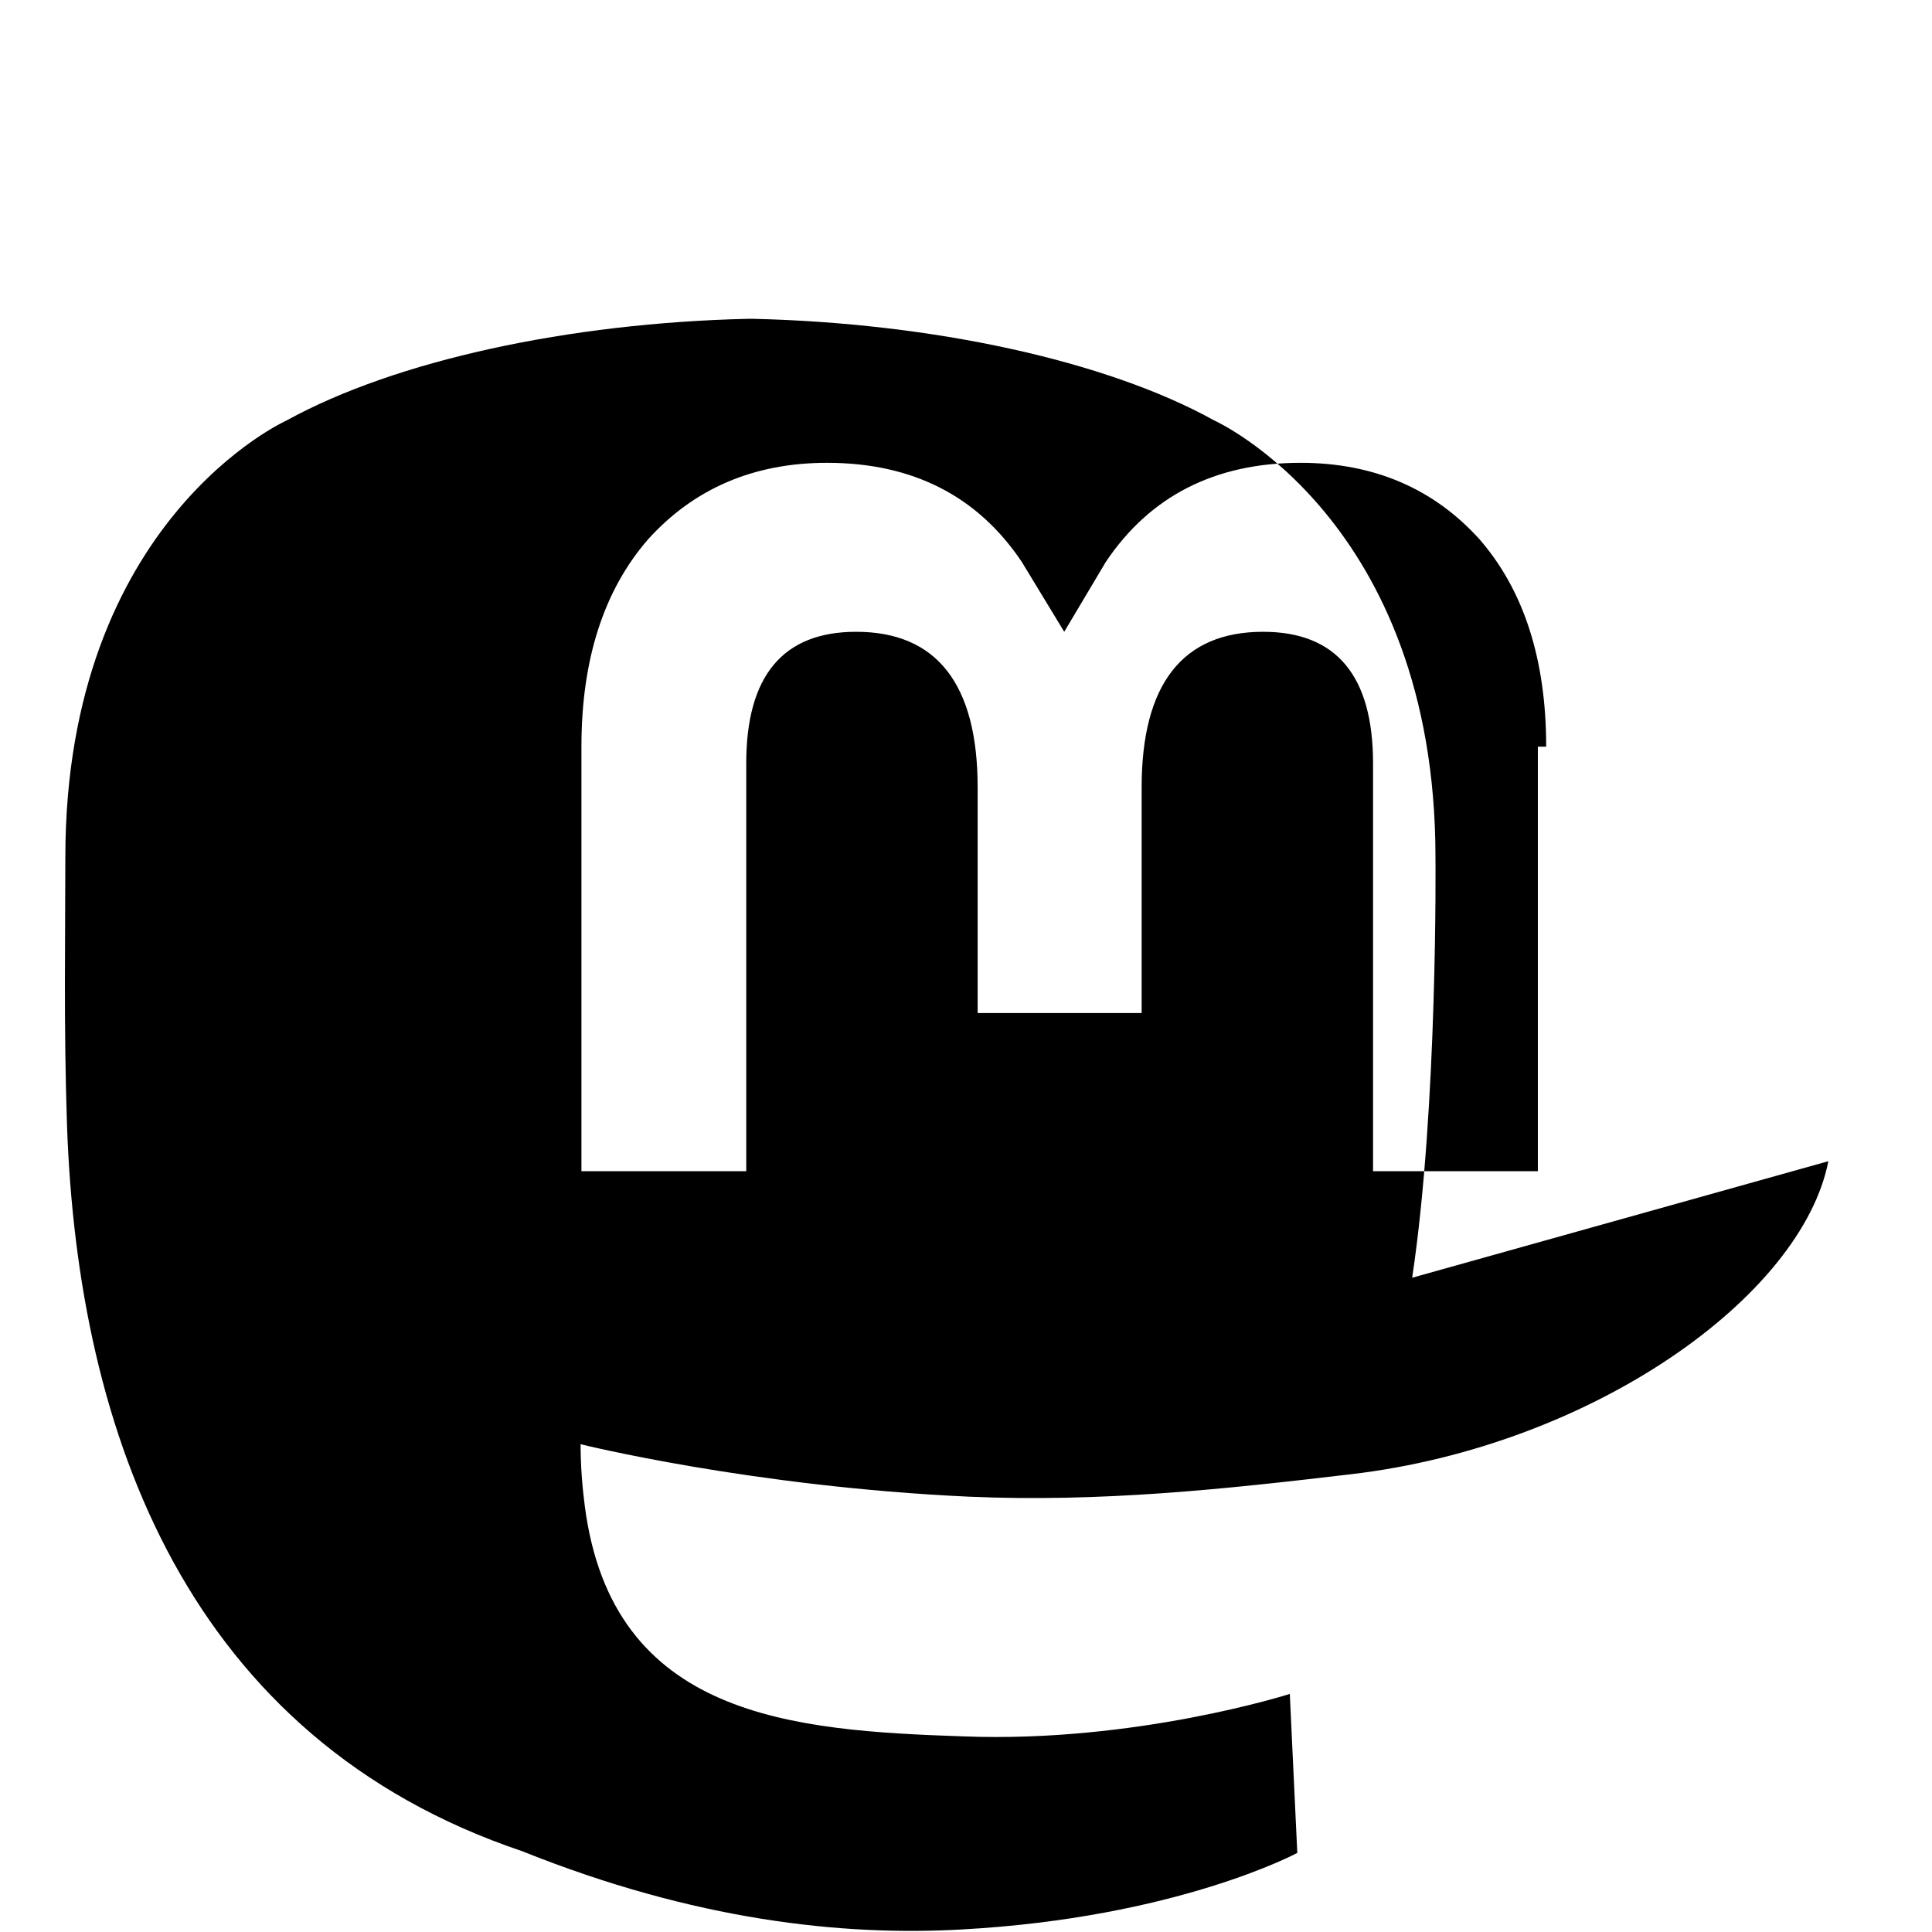
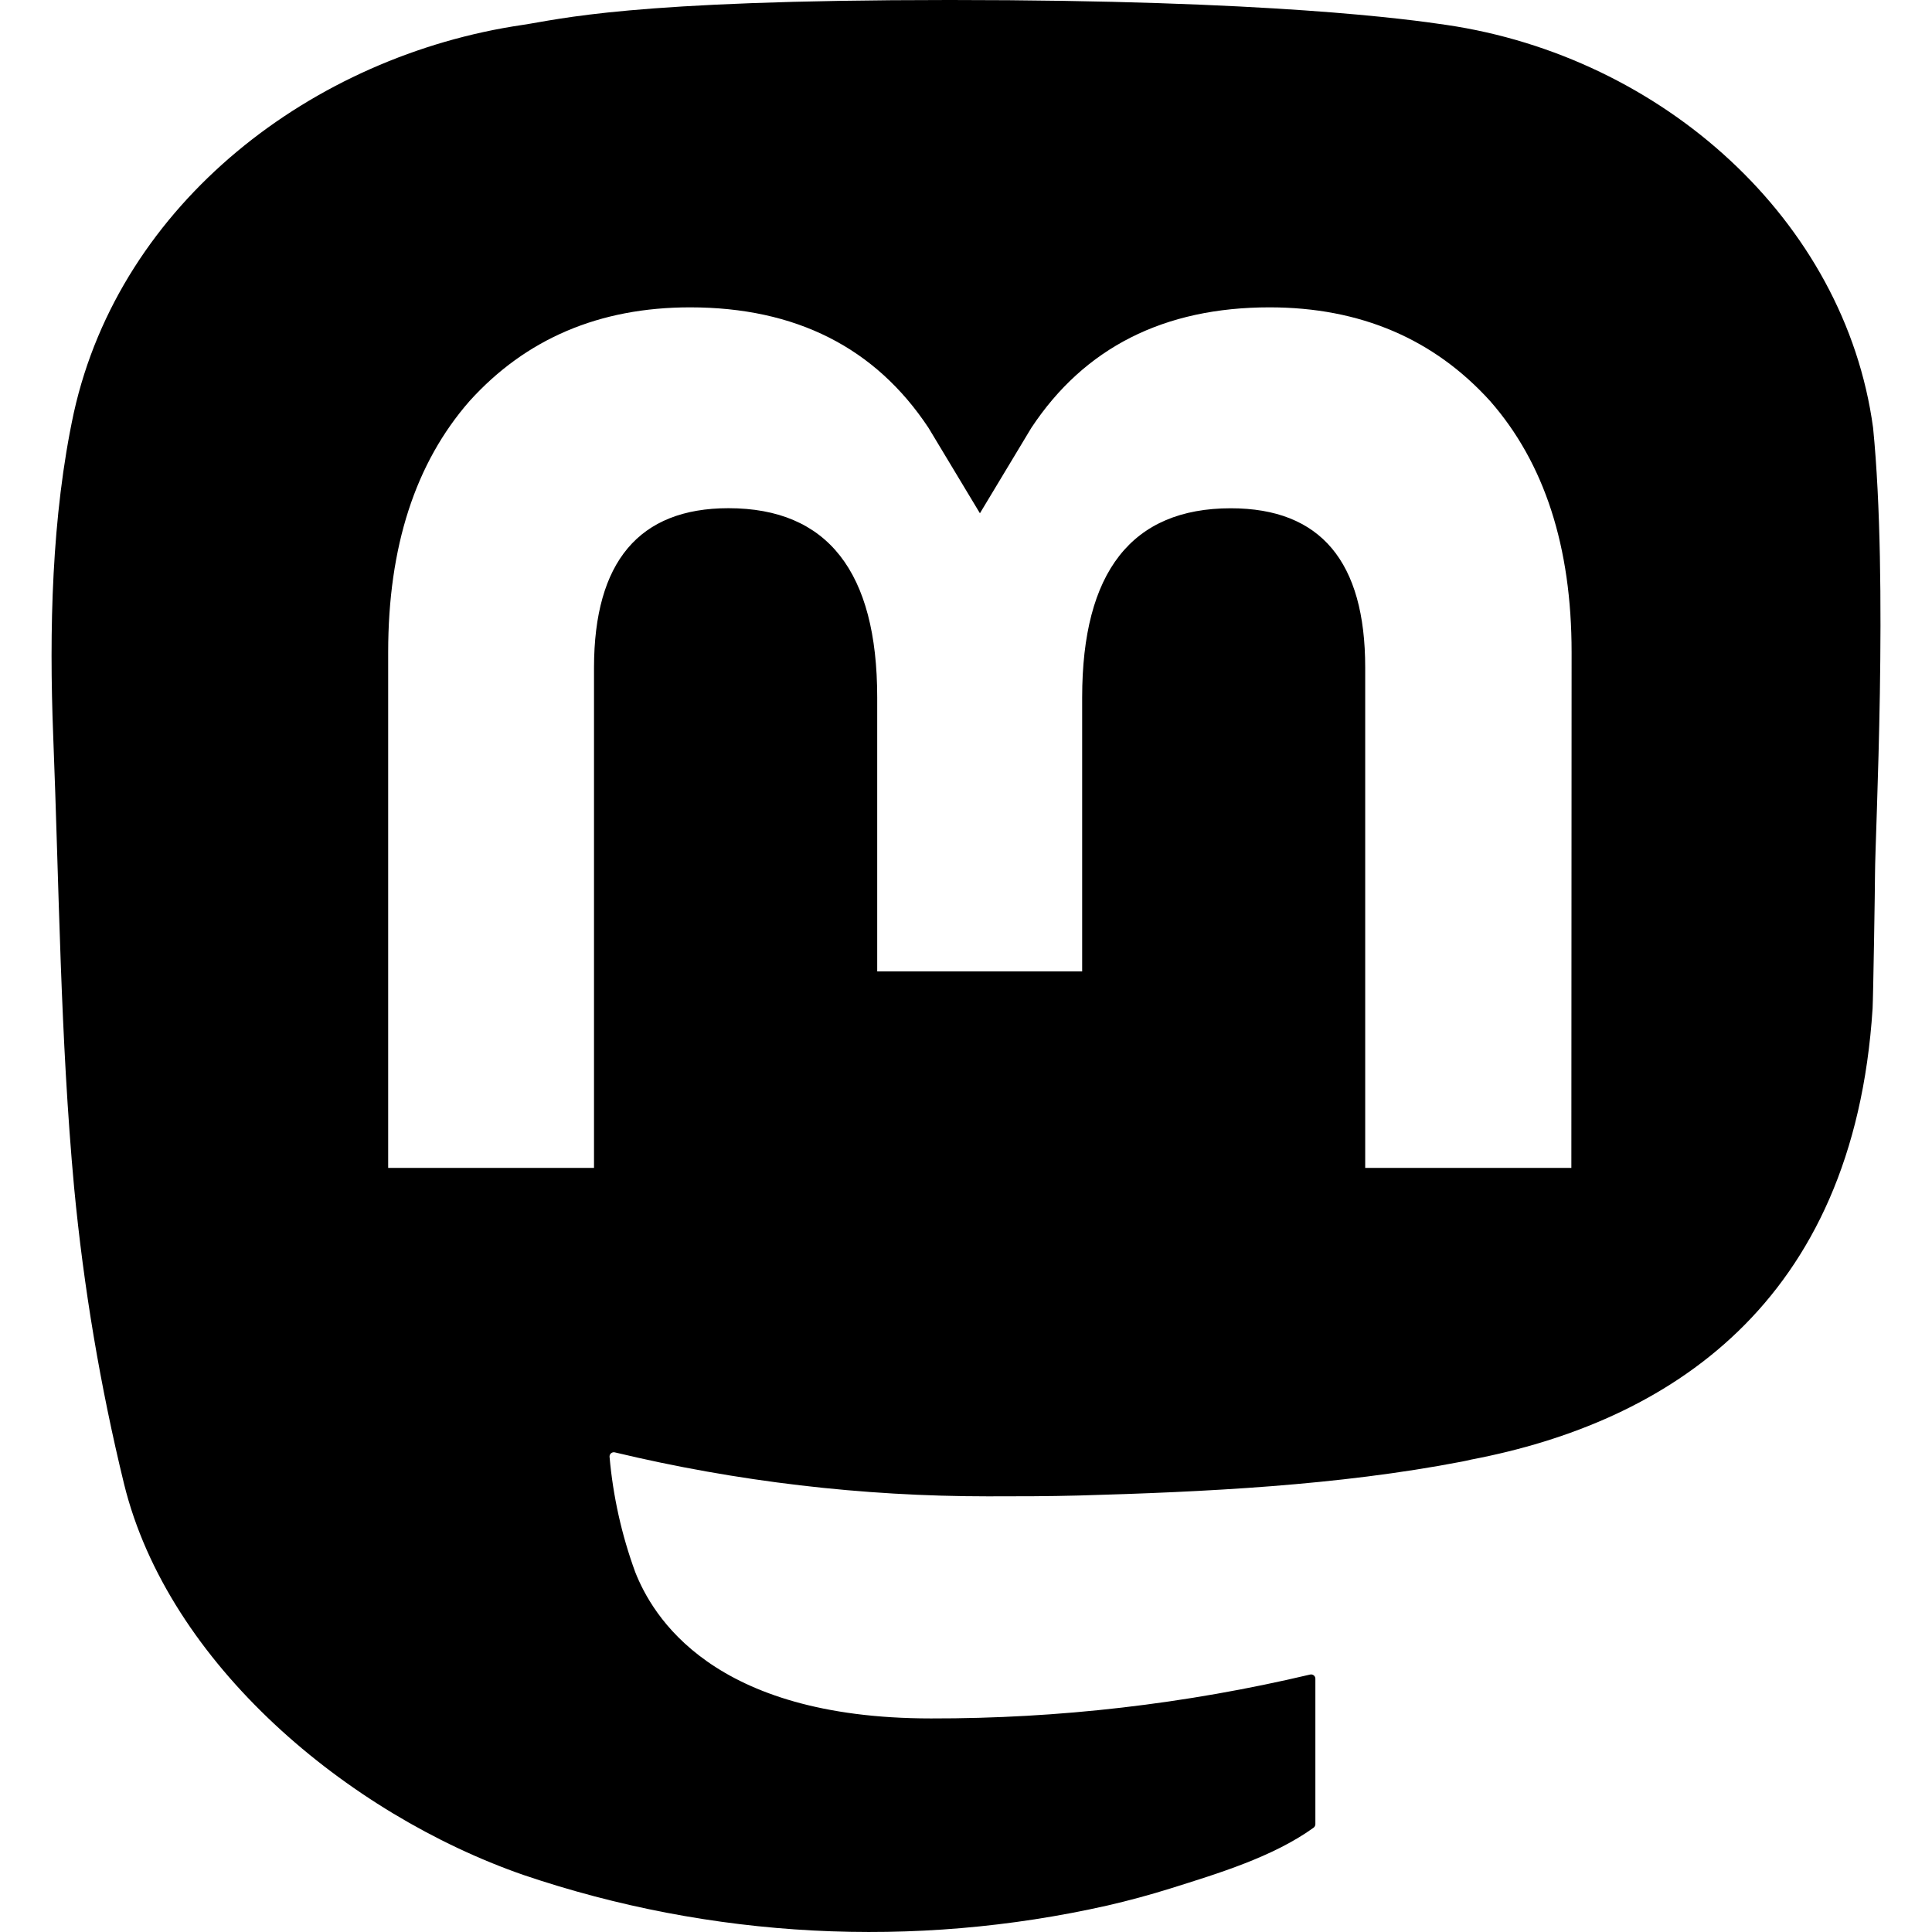
- <svg xmlns="http://www.w3.org/2000/svg" width="24" height="24" viewBox="0 0 216.4 232.1">
-   <path fill="currentColor" d="M211.8 139.5c-3.2 16.3-28.4 34.2-57.3 37.6-15.2 1.8-30.1 3.4-46 2.7-26.1-1.2-46.6-6.3-46.6-6.3 0 2.6.2 5.1.5 7.4 3.3 25.5 25 27 45.5 27.7 20.7.8 39.2-5.1 39.2-5.1l.9 19.1s-14.5 7.8-40.4 9.2c-14.3.8-32-1.1-52.7-9.4C14.8 208.9 1.5 172.4.2 135.2c-.4-11.8-.2-22.9-.2-32.2 0-40.6 26.6-52.5 26.6-52.5C39.7 43.3 60.5 38.8 82 38.3h.6c21.5.5 42.4 5 55.4 12.2 0 0 26.6 11.9 26.6 52.5 0 0 .3 29.9-2.8 50.5zM177.9 89.7c0-10.5-2.7-18.8-8-24.9-5.5-6.1-12.7-9.2-21.5-9.2-10.3 0-18.1 4-23.4 11.9l-5 8.4-5.1-8.4c-5.3-7.9-13.1-11.9-23.4-11.9-8.8 0-16 3.1-21.5 9.2-5.3 6.1-8 14.4-8 24.9v51h19.8V91.7c0-10.5 4.4-15.8 13.2-15.8 9.7 0 14.6 6.3 14.6 18.7v27.1h19.7v-27.1c0-12.4 4.9-18.7 14.6-18.7 8.8 0 13.2 5.3 13.2 15.8v49h19.8v-51z" />
+ <svg xmlns="http://www.w3.org/2000/svg" role="img" viewBox="0 0 24 24">
+   <path d="M23.268 5.313c-.35-2.578-2.617-4.61-5.304-5.004C17.51.242 15.792 0 11.813 0h-.03c-3.98 0-4.835.242-5.288.309C3.882.692 1.496 2.518.917 5.127.64 6.412.61 7.837.661 9.143c.074 1.874.088 3.745.26 5.611.118 1.24.325 2.47.62 3.68.55 2.237 2.777 4.098 4.96 4.857 2.336.792 4.849.923 7.256.38.265-.061.527-.132.786-.213.585-.184 1.27-.39 1.774-.753a.057.057 0 0 0 .023-.043v-1.809a.052.052 0 0 0-.02-.041.053.053 0 0 0-.046-.01 20.282 20.282 0 0 1-4.709.545c-2.73 0-3.463-1.284-3.674-1.818a5.593 5.593 0 0 1-.319-1.433.053.053 0 0 1 .066-.054c1.517.363 3.072.546 4.632.546.376 0 .75 0 1.125-.01 1.57-.044 3.224-.124 4.768-.422.038-.008.077-.015.11-.024 2.435-.464 4.753-1.92 4.989-5.604.008-.145.03-1.52.03-1.67.002-.512.167-3.63-.024-5.545zm-3.748 9.195h-2.561V8.29c0-1.309-.55-1.976-1.67-1.976-1.23 0-1.846.79-1.846 2.35v3.403h-2.546V8.663c0-1.56-.617-2.35-1.848-2.35-1.112 0-1.668.668-1.67 1.977v6.218H4.822V8.102c0-1.31.337-2.35 1.011-3.12.696-.77 1.608-1.164 2.74-1.164 1.311 0 2.302.5 2.962 1.498l.638 1.06.638-1.06c.66-.999 1.65-1.498 2.96-1.498 1.13 0 2.043.395 2.74 1.164.675.77 1.012 1.81 1.012 3.12z" />
</svg>
